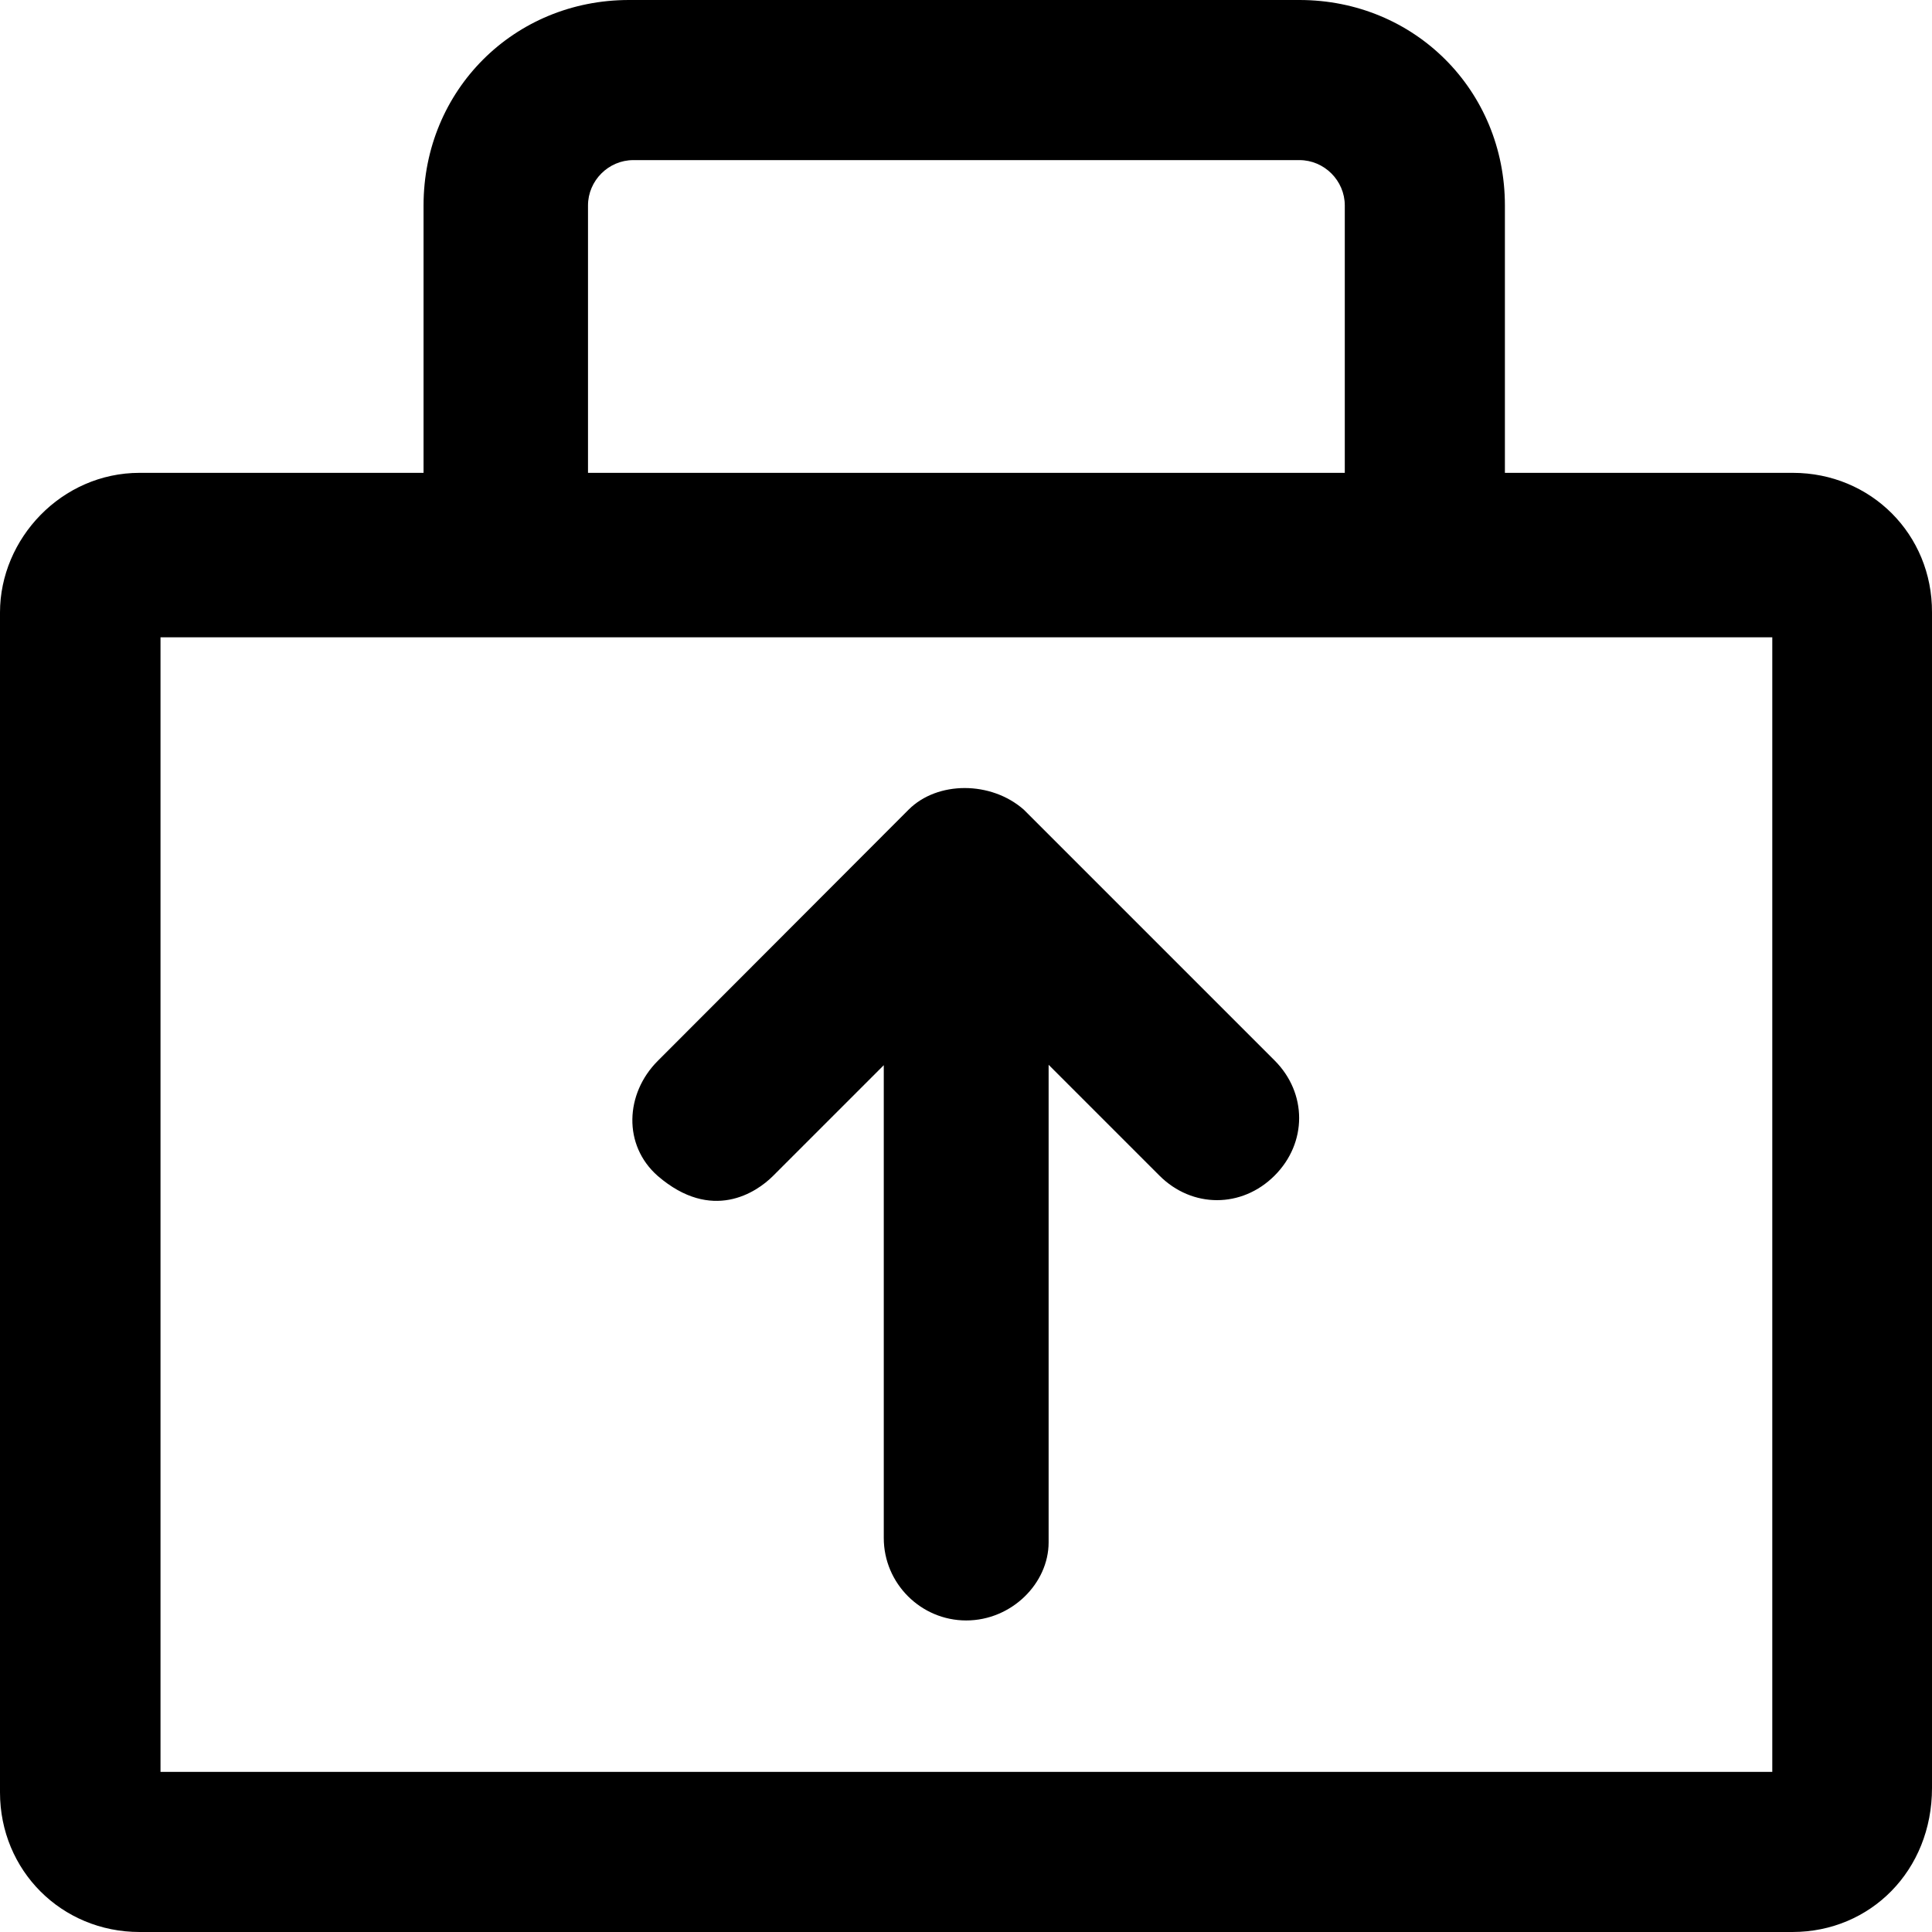
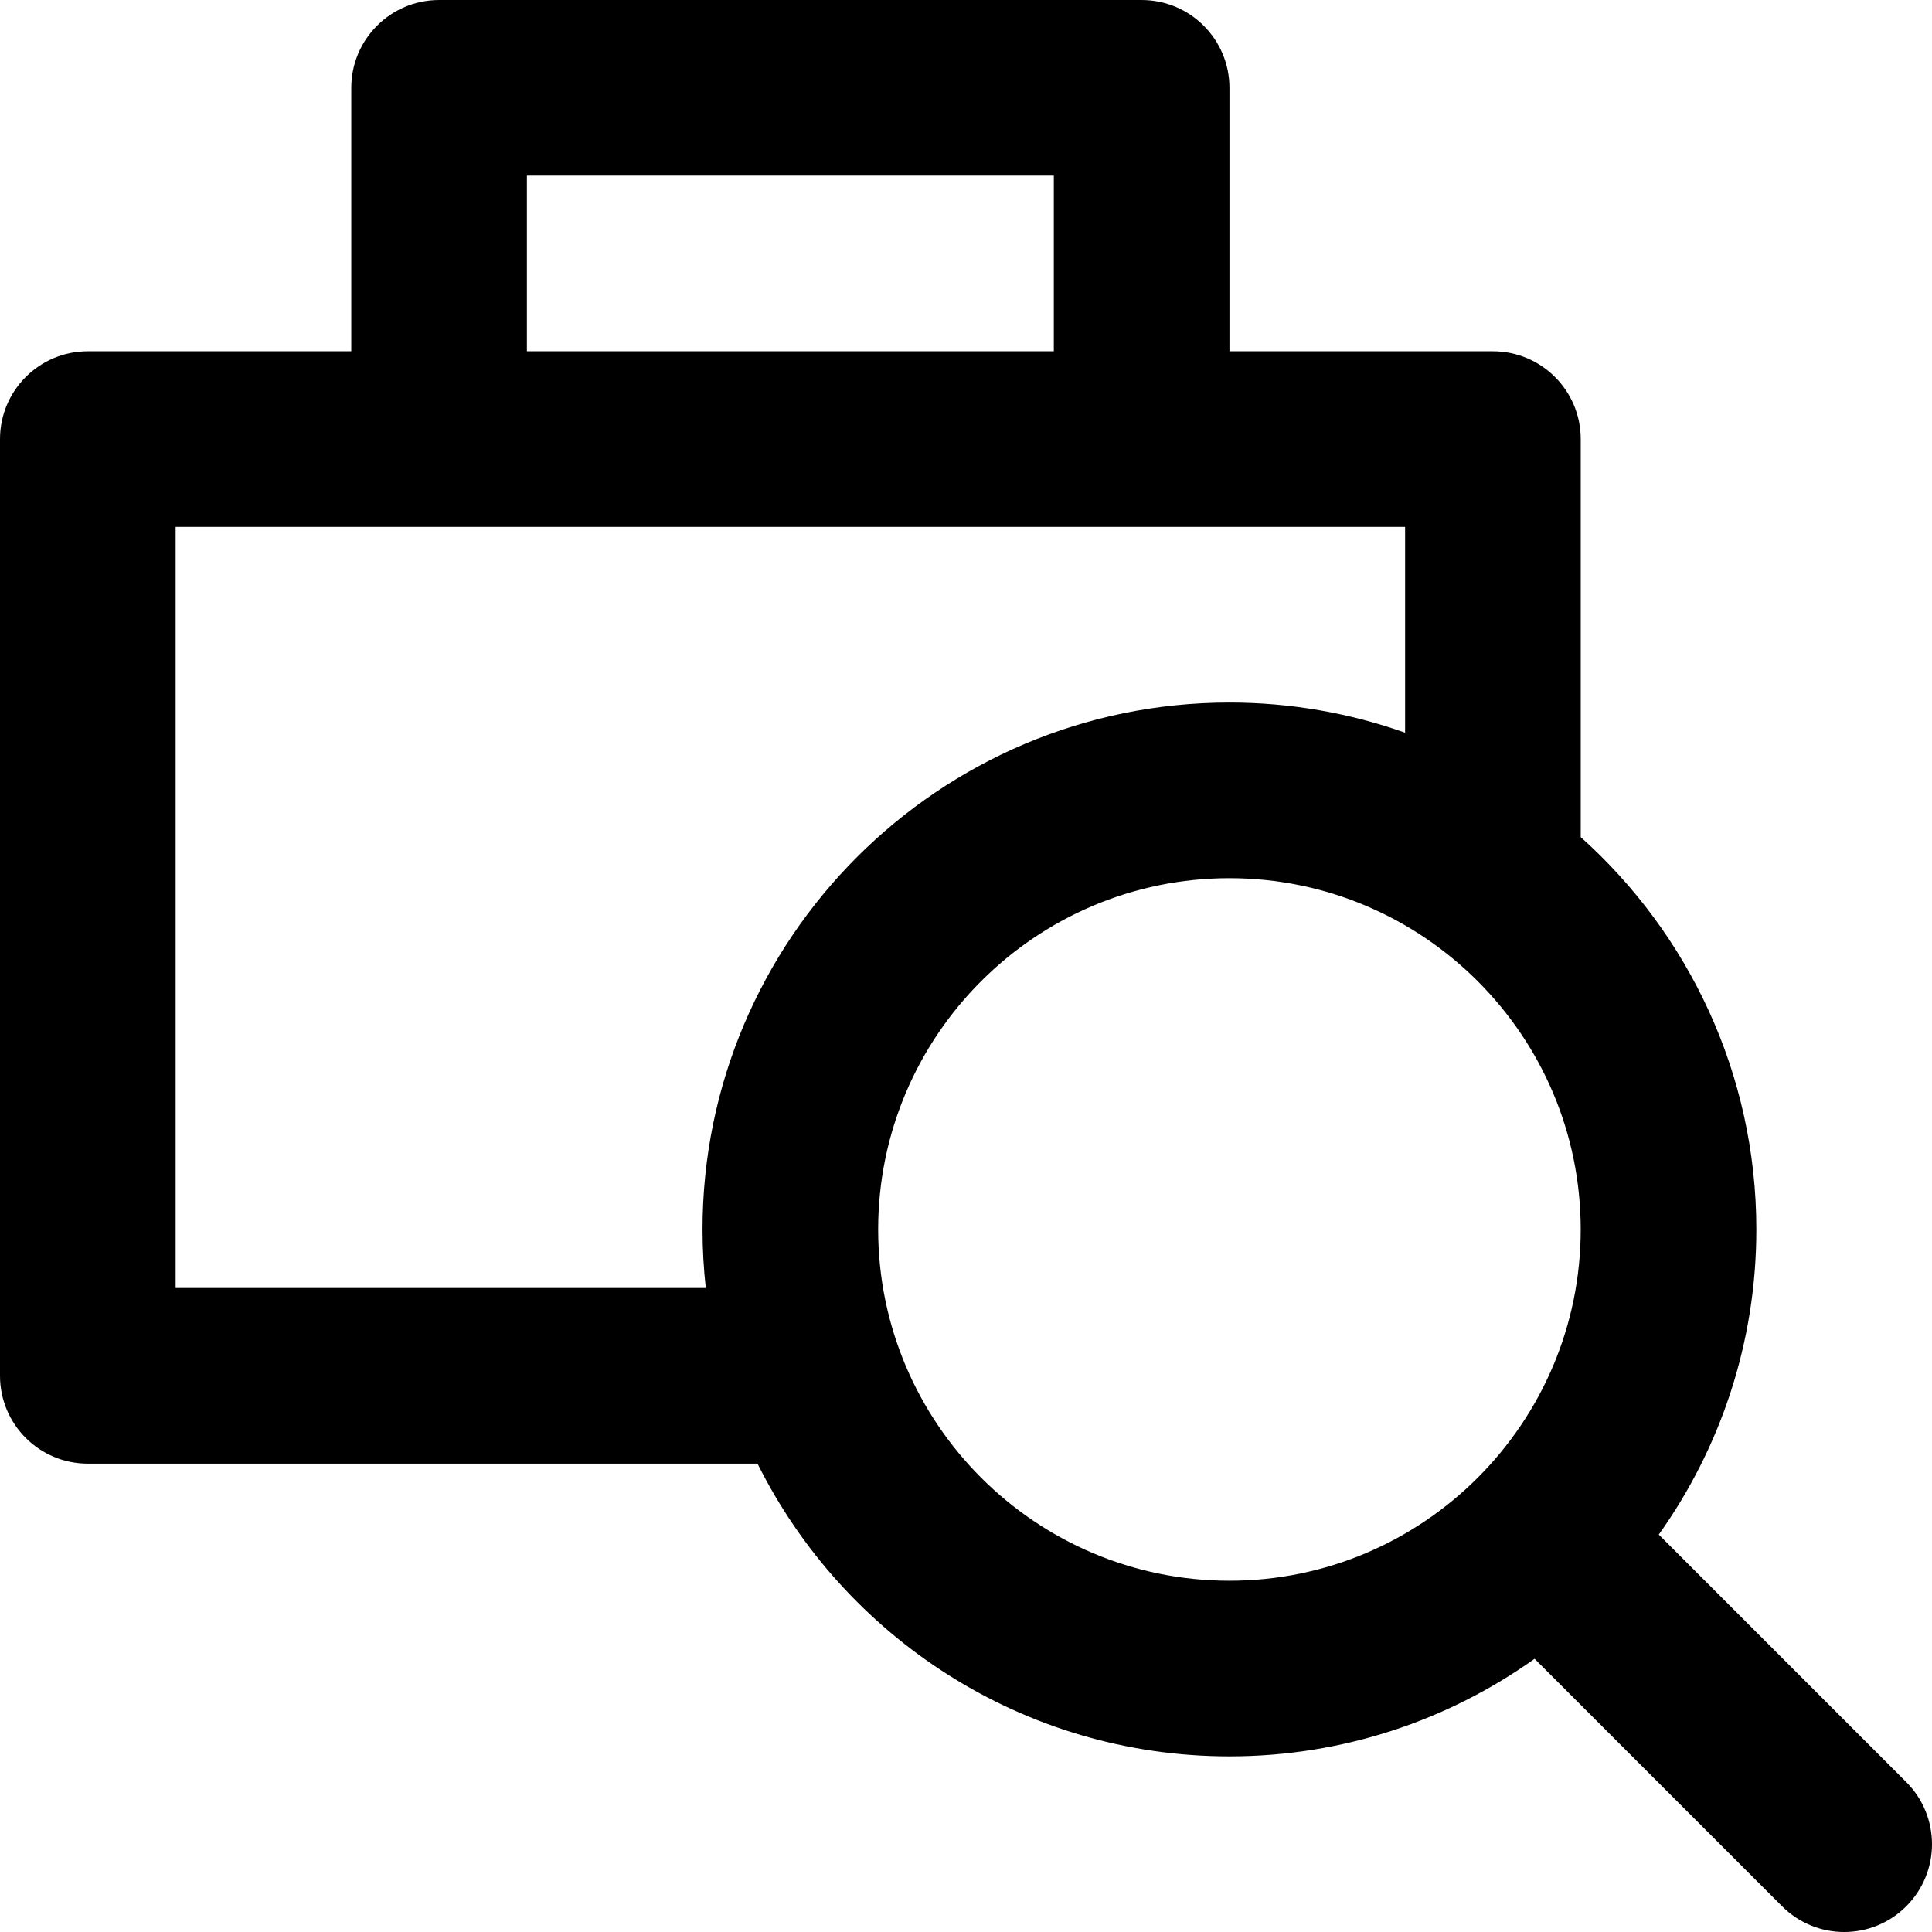
- <svg xmlns="http://www.w3.org/2000/svg" version="1.1" id="Capa_1" x="0px" y="0px" viewBox="0 0 489.9 489.9" style="enable-background:new 0 0 489.9 489.9;" xml:space="preserve">
-   <g>
-     <g>
-       <path d="M454.6,119.9h-73V52.1c0-29.2-22.9-52.1-52.1-52.1h-170c-29.2,0-52.1,22.9-52.1,52.1v67.8h-72C15.6,119.9,0,136.6,0,155.3    v299.2c0,19.8,15.6,35.4,35.4,35.4h419.1c19.8,0,35.4-15.6,35.4-36.5V155.3C490,135.5,474.4,119.9,454.6,119.9z M149.1,52.1    c0-6.3,5.2-11.5,11.5-11.5h168.9c6.3,0,11.5,5.2,11.5,11.5v67.8H149.1V52.1z M449.3,449.3H40.7V161.6h408.7v287.7H449.3z" />
-       <path d="M166.8,298.2c13.7,11.8,25,4.2,29.2,0l28.1-28.1V390c0,11.5,9.4,20.9,20.9,20.9s20.9-9.4,20.9-19.8V270l28.1,28.1    c8.3,8.3,20.9,8.3,29.2,0c8.3-8.3,8.3-20.9,0-29.2l-63.6-63.6c-8.3-7.3-21.9-7.3-29.2,0L166.8,269    C158.5,277.3,157.9,290.4,166.8,298.2z" />
-     </g>
-   </g>
+ <svg xmlns="http://www.w3.org/2000/svg" version="1.1" id="Layer_1" x="0px" y="0px" viewBox="0 0 330 330" style="enable-background:new 0 0 330 330;" xml:space="preserve">
+   <path id="XMLID_512_" d="M325.606,304.393l-42.276-42.275c10.49-14.716,16.666-32.71,16.666-52.118  c0-26.593-11.598-50.526-29.996-67.017V75.001c0-8.284-6.716-15-15-15h-45v-45c0-8.284-6.716-15-15-15H75c-8.284,0-15,6.716-15,15  v45H15c-8.284,0-15,6.716-15,15V235c0,8.284,6.716,15,15,15h114.391c14.752,29.608,45.34,50,80.605,50  c19.41,0,37.404-6.177,52.122-16.668l42.275,42.275C307.322,328.535,311.161,330,315,330s7.678-1.464,10.606-4.393  C331.465,319.748,331.465,310.251,325.606,304.393z M90,30.001h90v30H90V30.001z M30,220V90.001h45h120h45v35.148  c-9.39-3.33-19.487-5.149-30.004-5.149c-49.626,0-90,40.374-90,90c0,3.38,0.193,6.715,0.559,10H30z M149.996,210  c0-33.084,26.916-60,60-60s60,26.916,60,60s-26.916,60-60,60S149.996,243.084,149.996,210z" />
  <g>
</g>
  <g>
</g>
  <g>
</g>
  <g>
</g>
  <g>
</g>
  <g>
</g>
  <g>
</g>
  <g>
</g>
  <g>
</g>
  <g>
</g>
  <g>
</g>
  <g>
</g>
  <g>
</g>
  <g>
</g>
  <g>
</g>
</svg>
